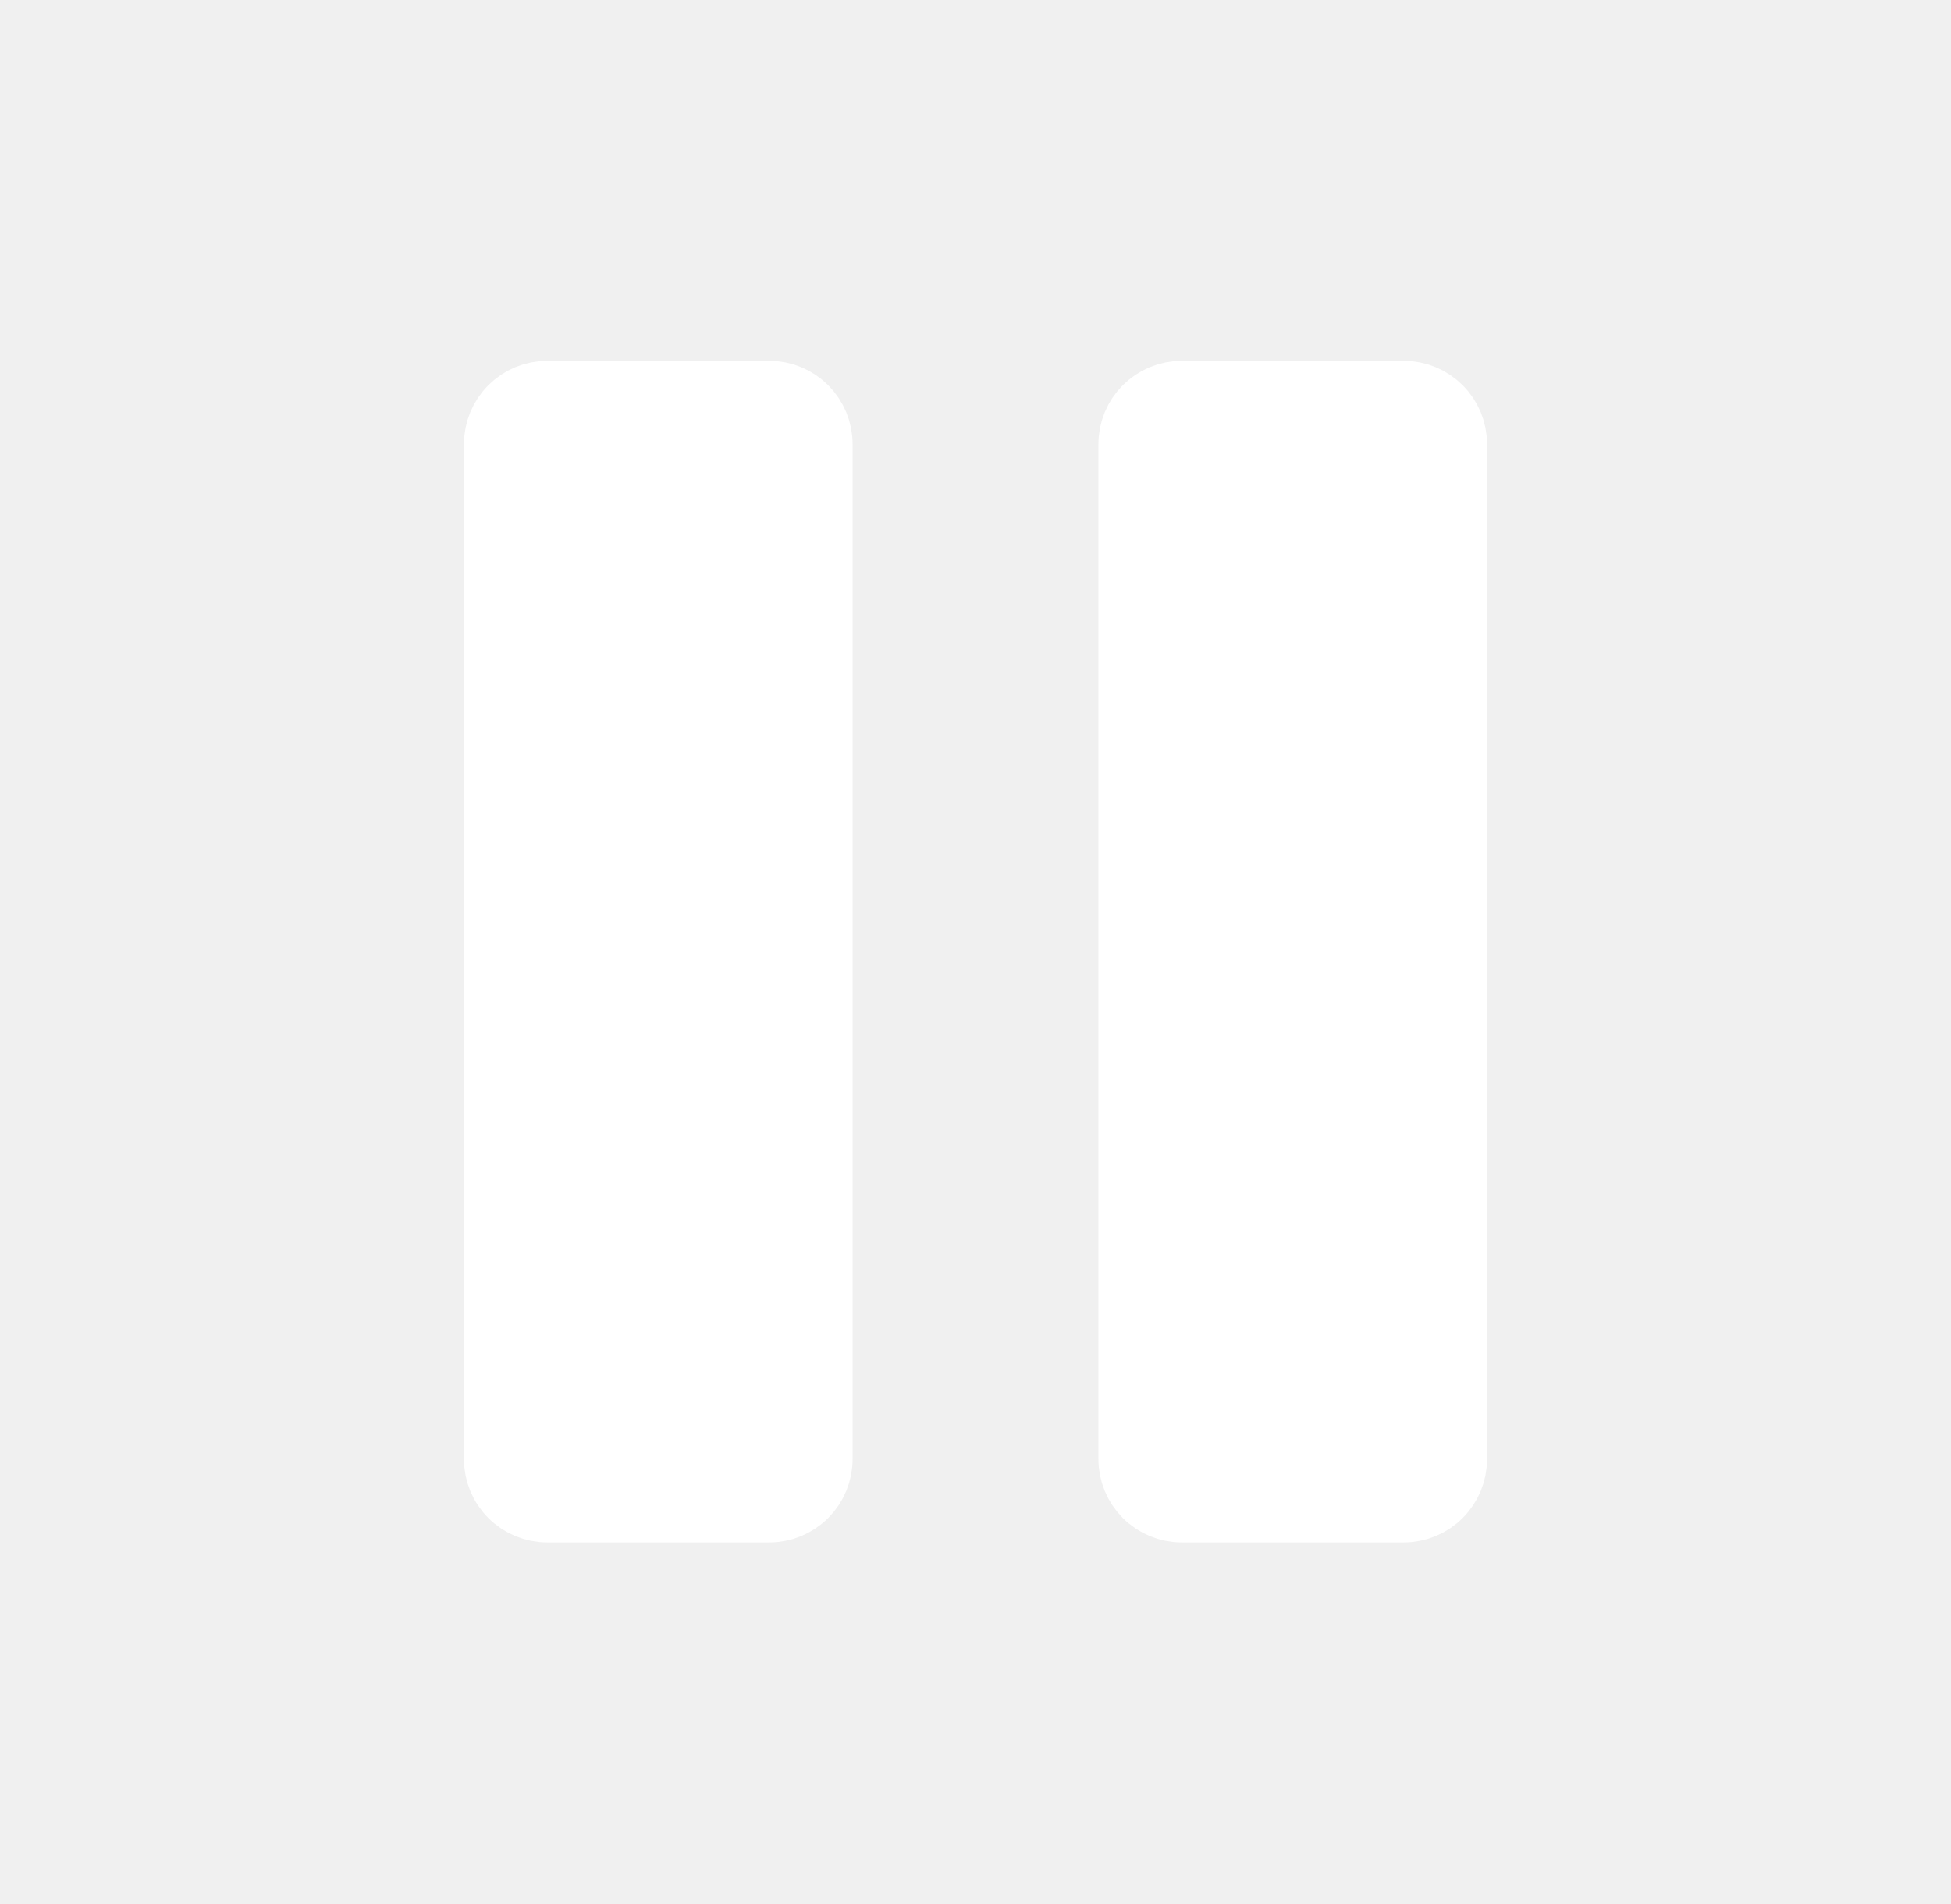
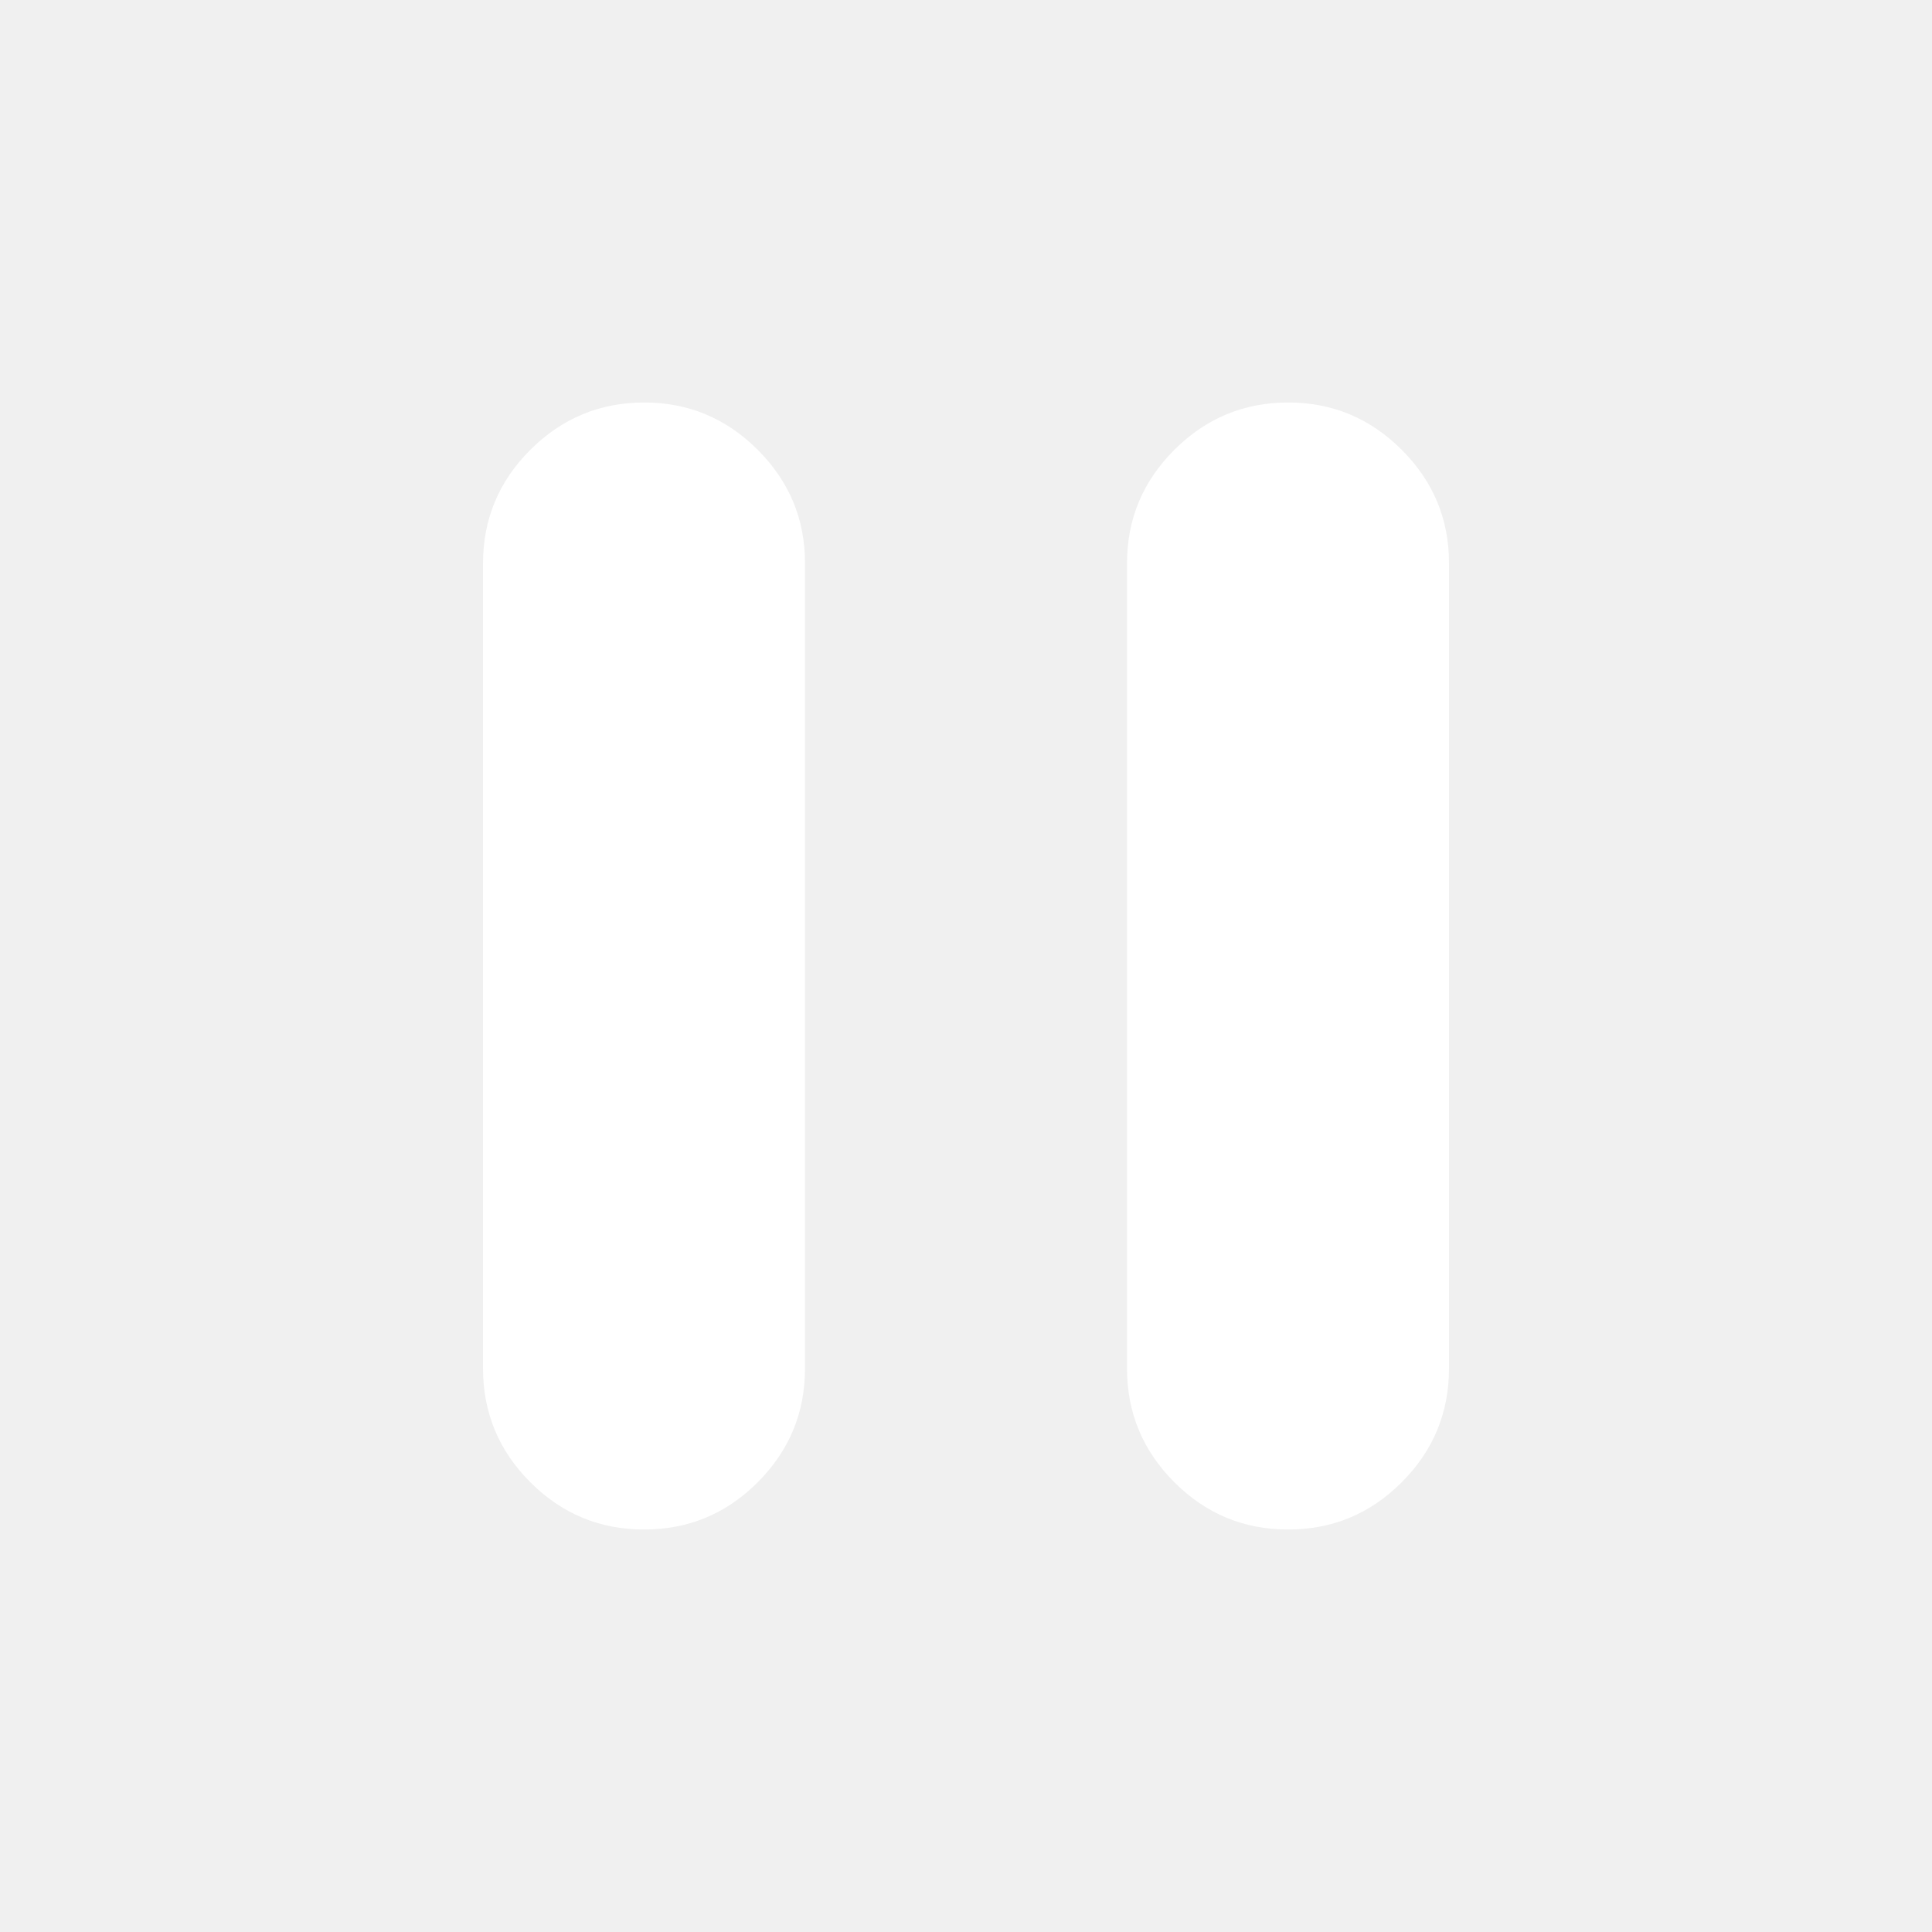
- <svg xmlns="http://www.w3.org/2000/svg" width="41" height="40" viewBox="0 0 41 40" fill="none">
-   <path d="M10.5 30.667V9.333C10.5 9.068 10.605 8.814 10.793 8.626C10.98 8.439 11.235 8.333 11.5 8.333H16.167C16.432 8.333 16.686 8.439 16.874 8.626C17.061 8.814 17.167 9.068 17.167 9.333V30.667C17.167 30.932 17.061 31.186 16.874 31.374C16.686 31.561 16.432 31.667 16.167 31.667H11.5C11.235 31.667 10.98 31.561 10.793 31.374C10.605 31.186 10.5 30.932 10.5 30.667ZM23.833 30.667V9.333C23.833 9.068 23.939 8.814 24.126 8.626C24.314 8.439 24.568 8.333 24.833 8.333H29.5C29.765 8.333 30.02 8.439 30.207 8.626C30.395 8.814 30.5 9.068 30.5 9.333V30.667C30.5 30.932 30.395 31.186 30.207 31.374C30.02 31.561 29.765 31.667 29.5 31.667H24.833C24.568 31.667 24.314 31.561 24.126 31.374C23.939 31.186 23.833 30.932 23.833 30.667Z" fill="white" stroke="white" stroke-width="1.5" />
+ <svg xmlns="http://www.w3.org/2000/svg" width="24" height="24" viewBox="0 0 24 24">
+   <path fill="#fff" d="M16 19q-.825 0-1.412-.587T14 17V7q0-.825.588-1.412T16 5t1.413.588T18 7v10q0 .825-.587 1.413T16 19m-8 0q-.825 0-1.412-.587T6 17V7q0-.825.588-1.412T8 5t1.413.588T10 7v10q0 .825-.587 1.413T8 19" />
</svg>
